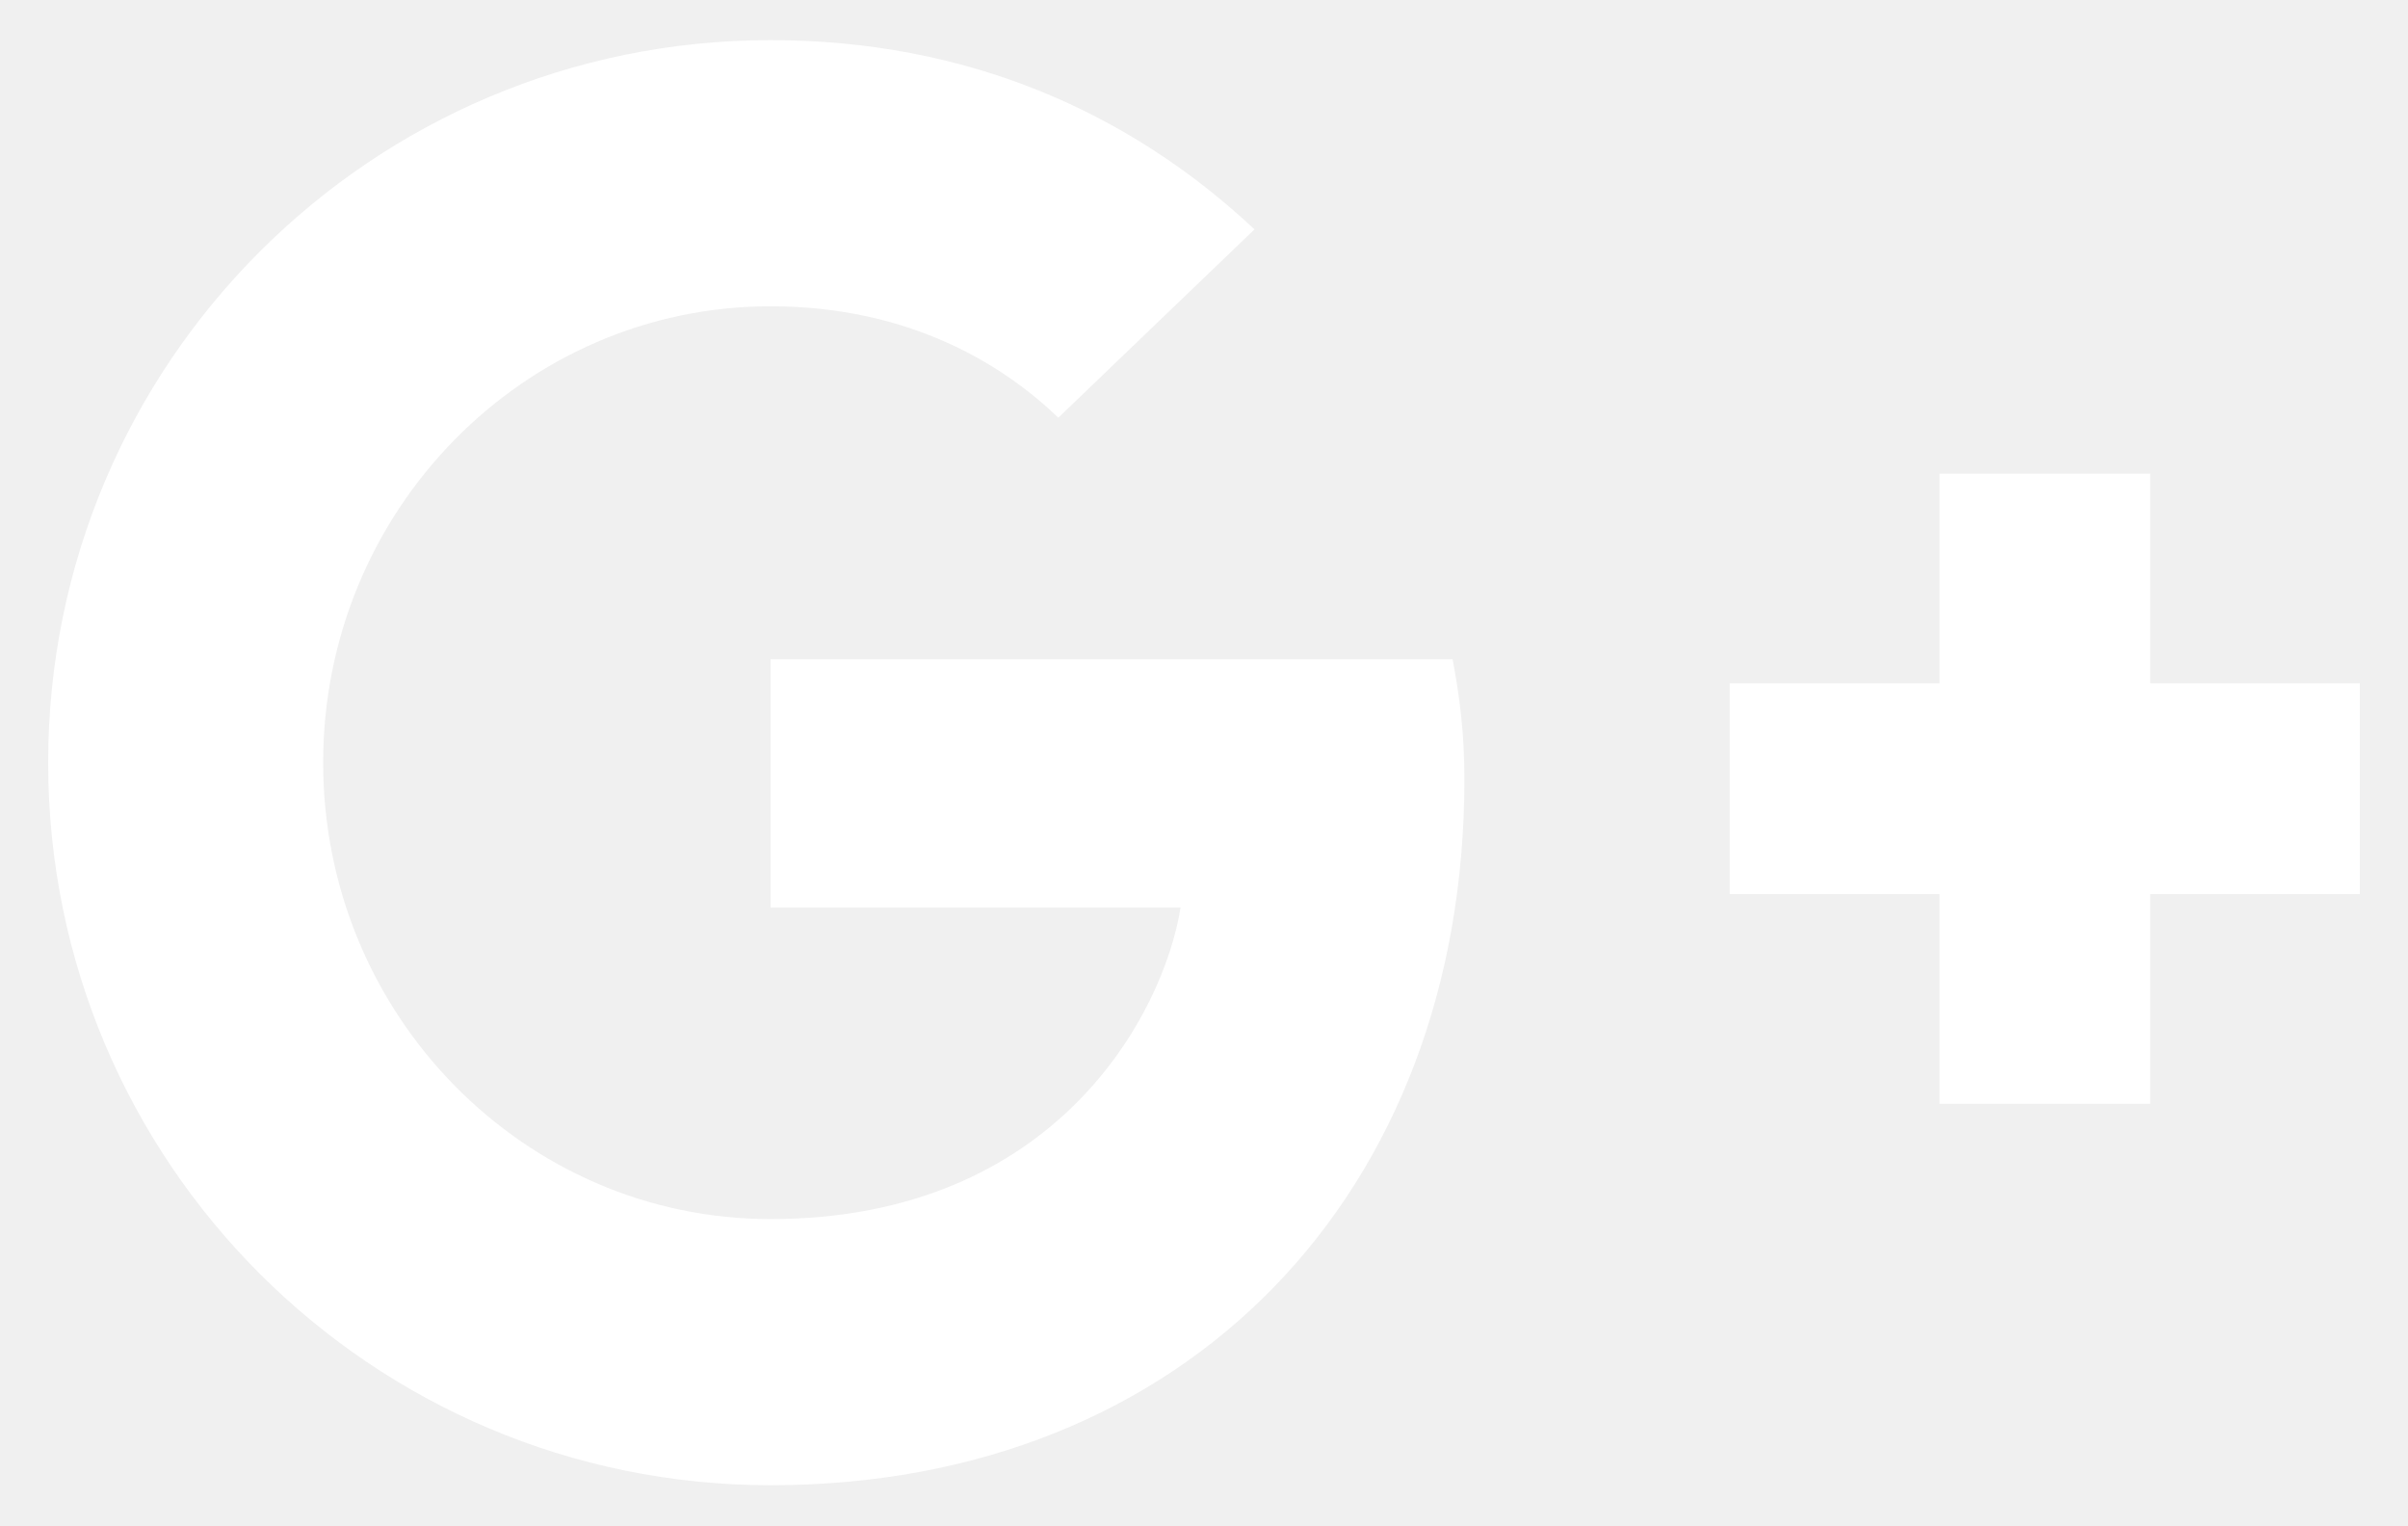
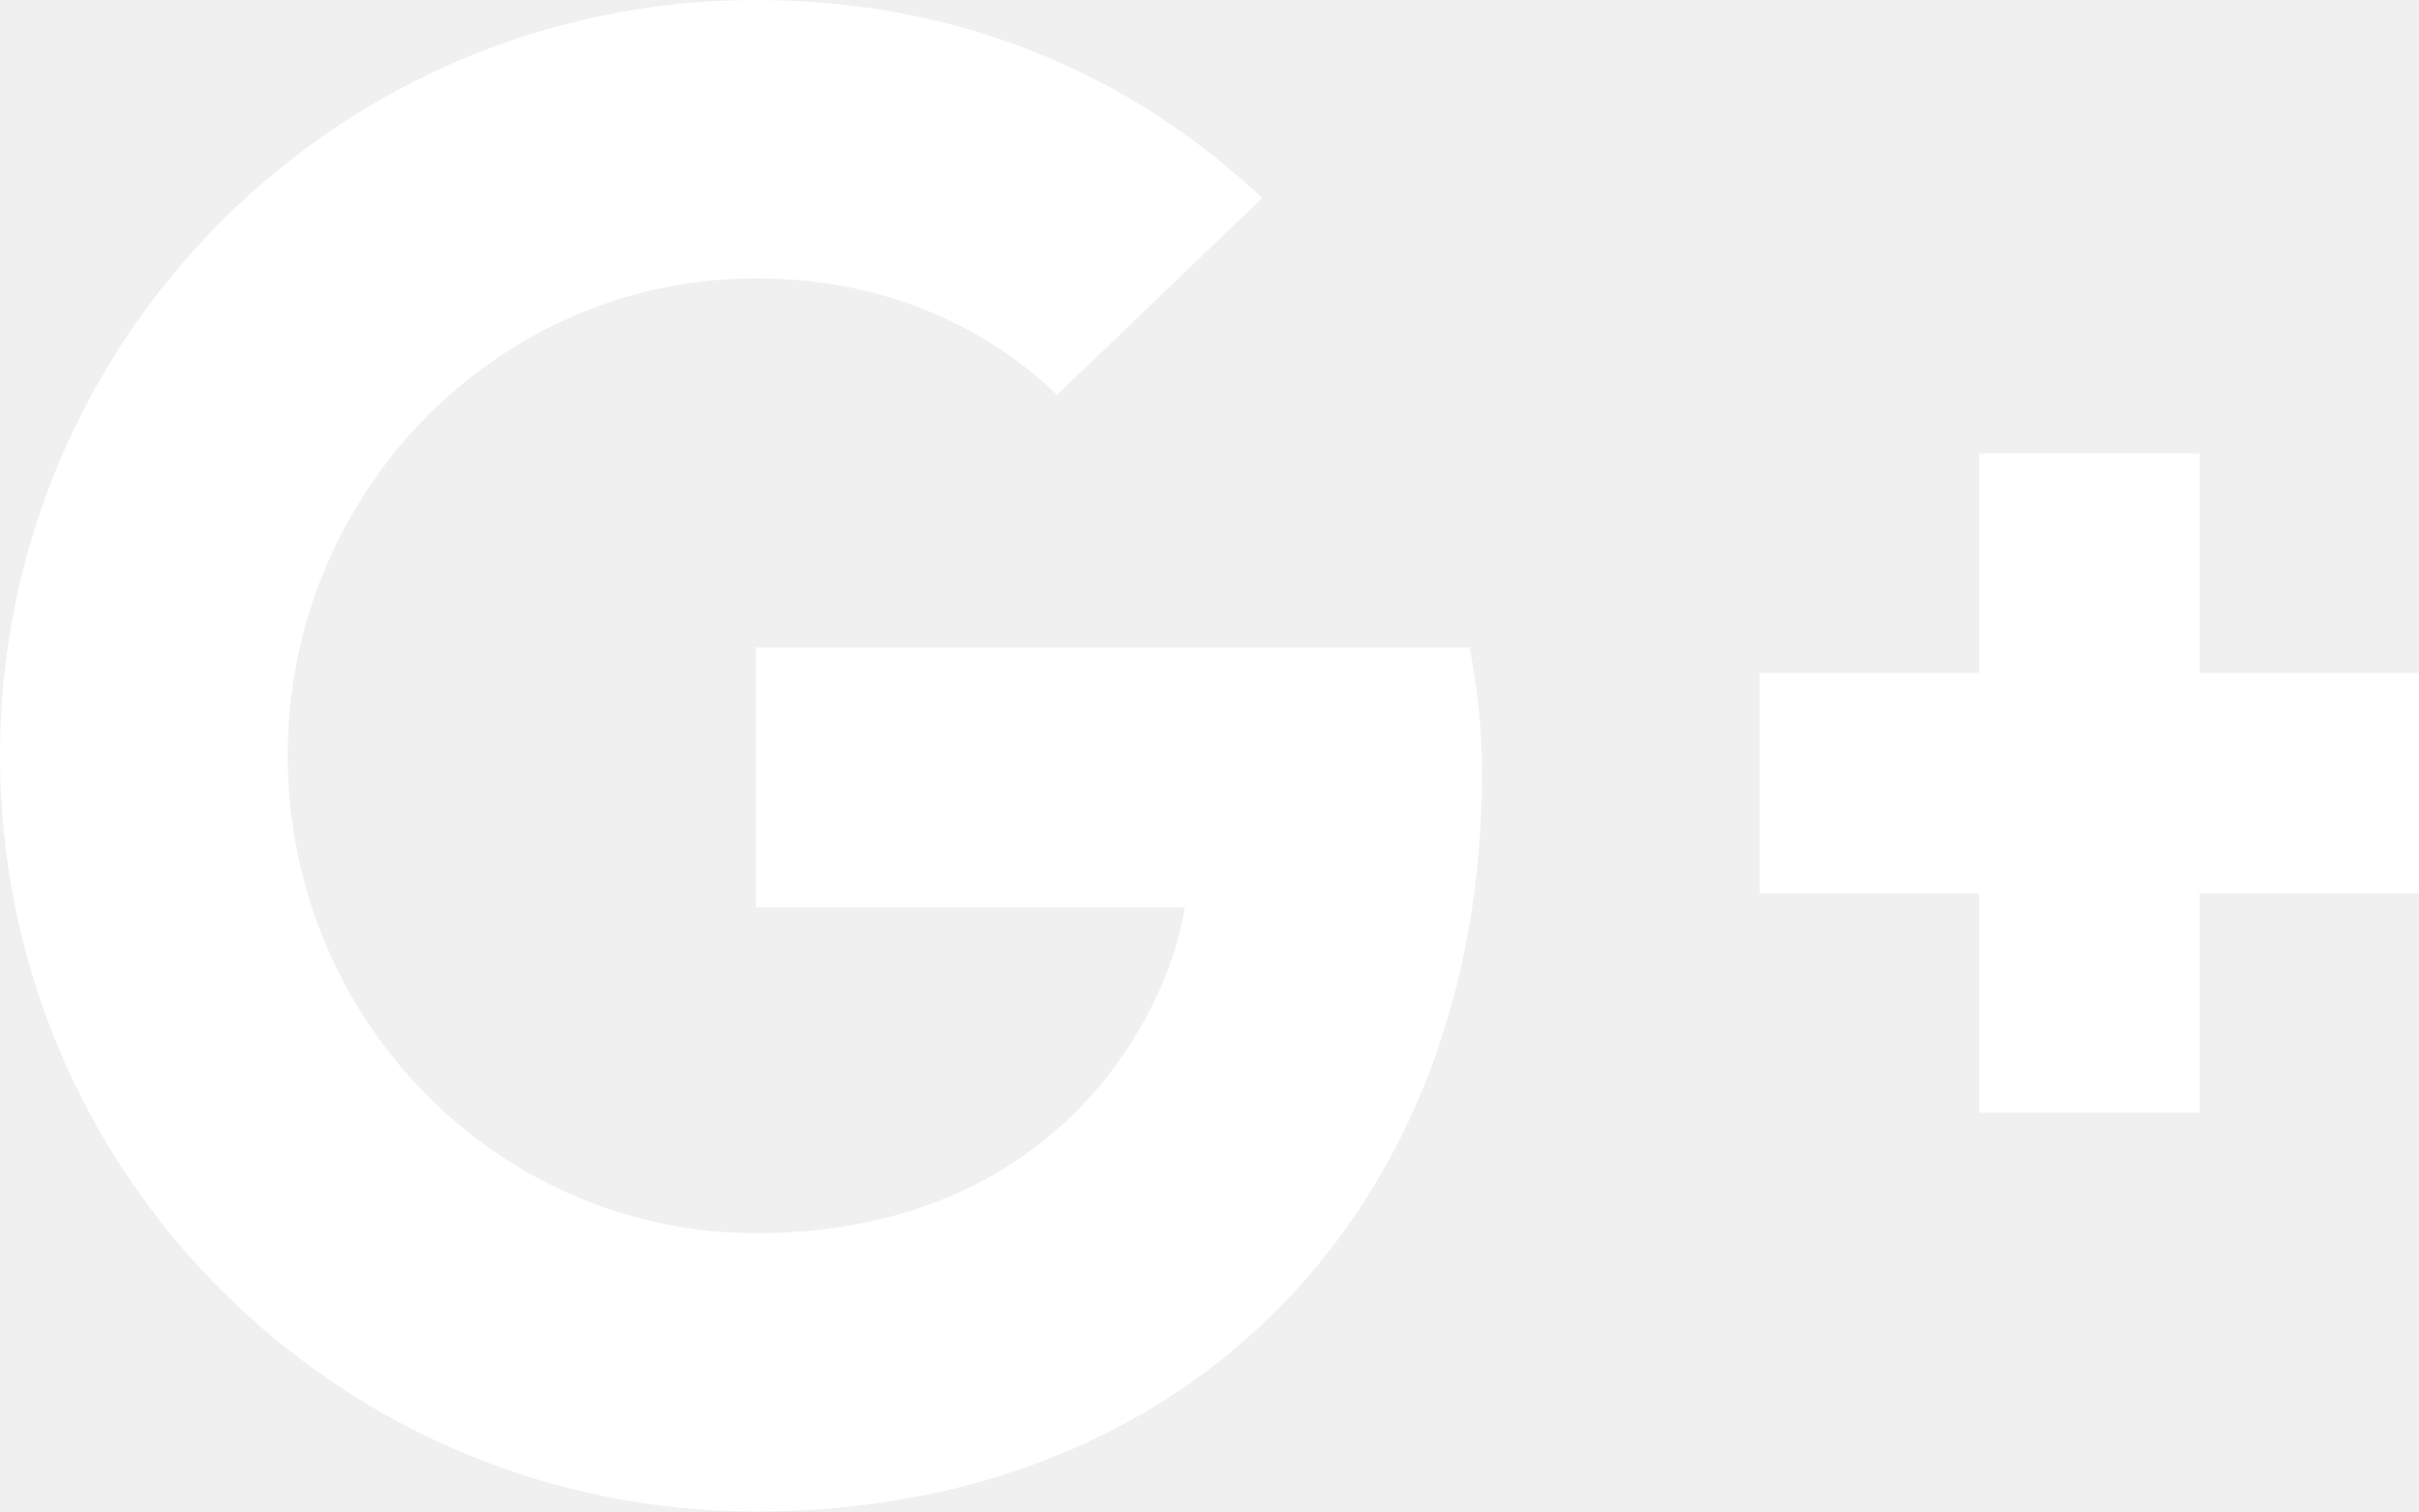
- <svg xmlns="http://www.w3.org/2000/svg" width="30" height="19" viewBox="0 0 30 19" fill="none">
-   <path d="M18.097 8.211C18.183 8.665 18.244 9.119 18.244 9.709C18.244 14.853 14.794 18.5 9.6 18.5C4.627 18.5 0.6 14.473 0.6 9.5C0.6 4.527 4.627 0.5 9.6 0.5C12.031 0.5 14.057 1.384 15.629 2.857L13.185 5.203C12.522 4.564 11.356 3.815 9.6 3.815C6.531 3.815 4.026 6.357 4.026 9.5C4.026 12.643 6.531 15.185 9.6 15.185C13.161 15.185 14.499 12.619 14.708 11.305H9.6V8.211H18.097V8.211ZM26.788 8.512V5.9H24.163V8.512H21.55V11.137H24.163V13.75H26.788V11.137H29.4V8.512H26.788V8.512Z" fill="white" />
+ <svg xmlns="http://www.w3.org/2000/svg" viewBox="0 0 40 25">
+   <path d="M24.301 10.709C24.42 11.34 24.506 11.971 24.506 12.79C24.506 19.935 19.713 25 12.5 25C5.593 25 0 19.407 0 12.5C0 5.593 5.593 0 12.5 0C15.877 0 18.69 1.228 20.873 3.274L17.48 6.531C16.559 5.645 14.939 4.604 12.5 4.604C8.237 4.604 4.758 8.134 4.758 12.5C4.758 16.866 8.237 20.396 12.5 20.396C17.445 20.396 19.304 16.831 19.594 15.007H12.5V10.709H24.301V10.709ZM36.372 11.129V7.5H32.726V11.129H29.097V14.774H32.726V18.403H36.372V14.774H40V11.129H36.372V11.129Z" fill="white" />
</svg>
